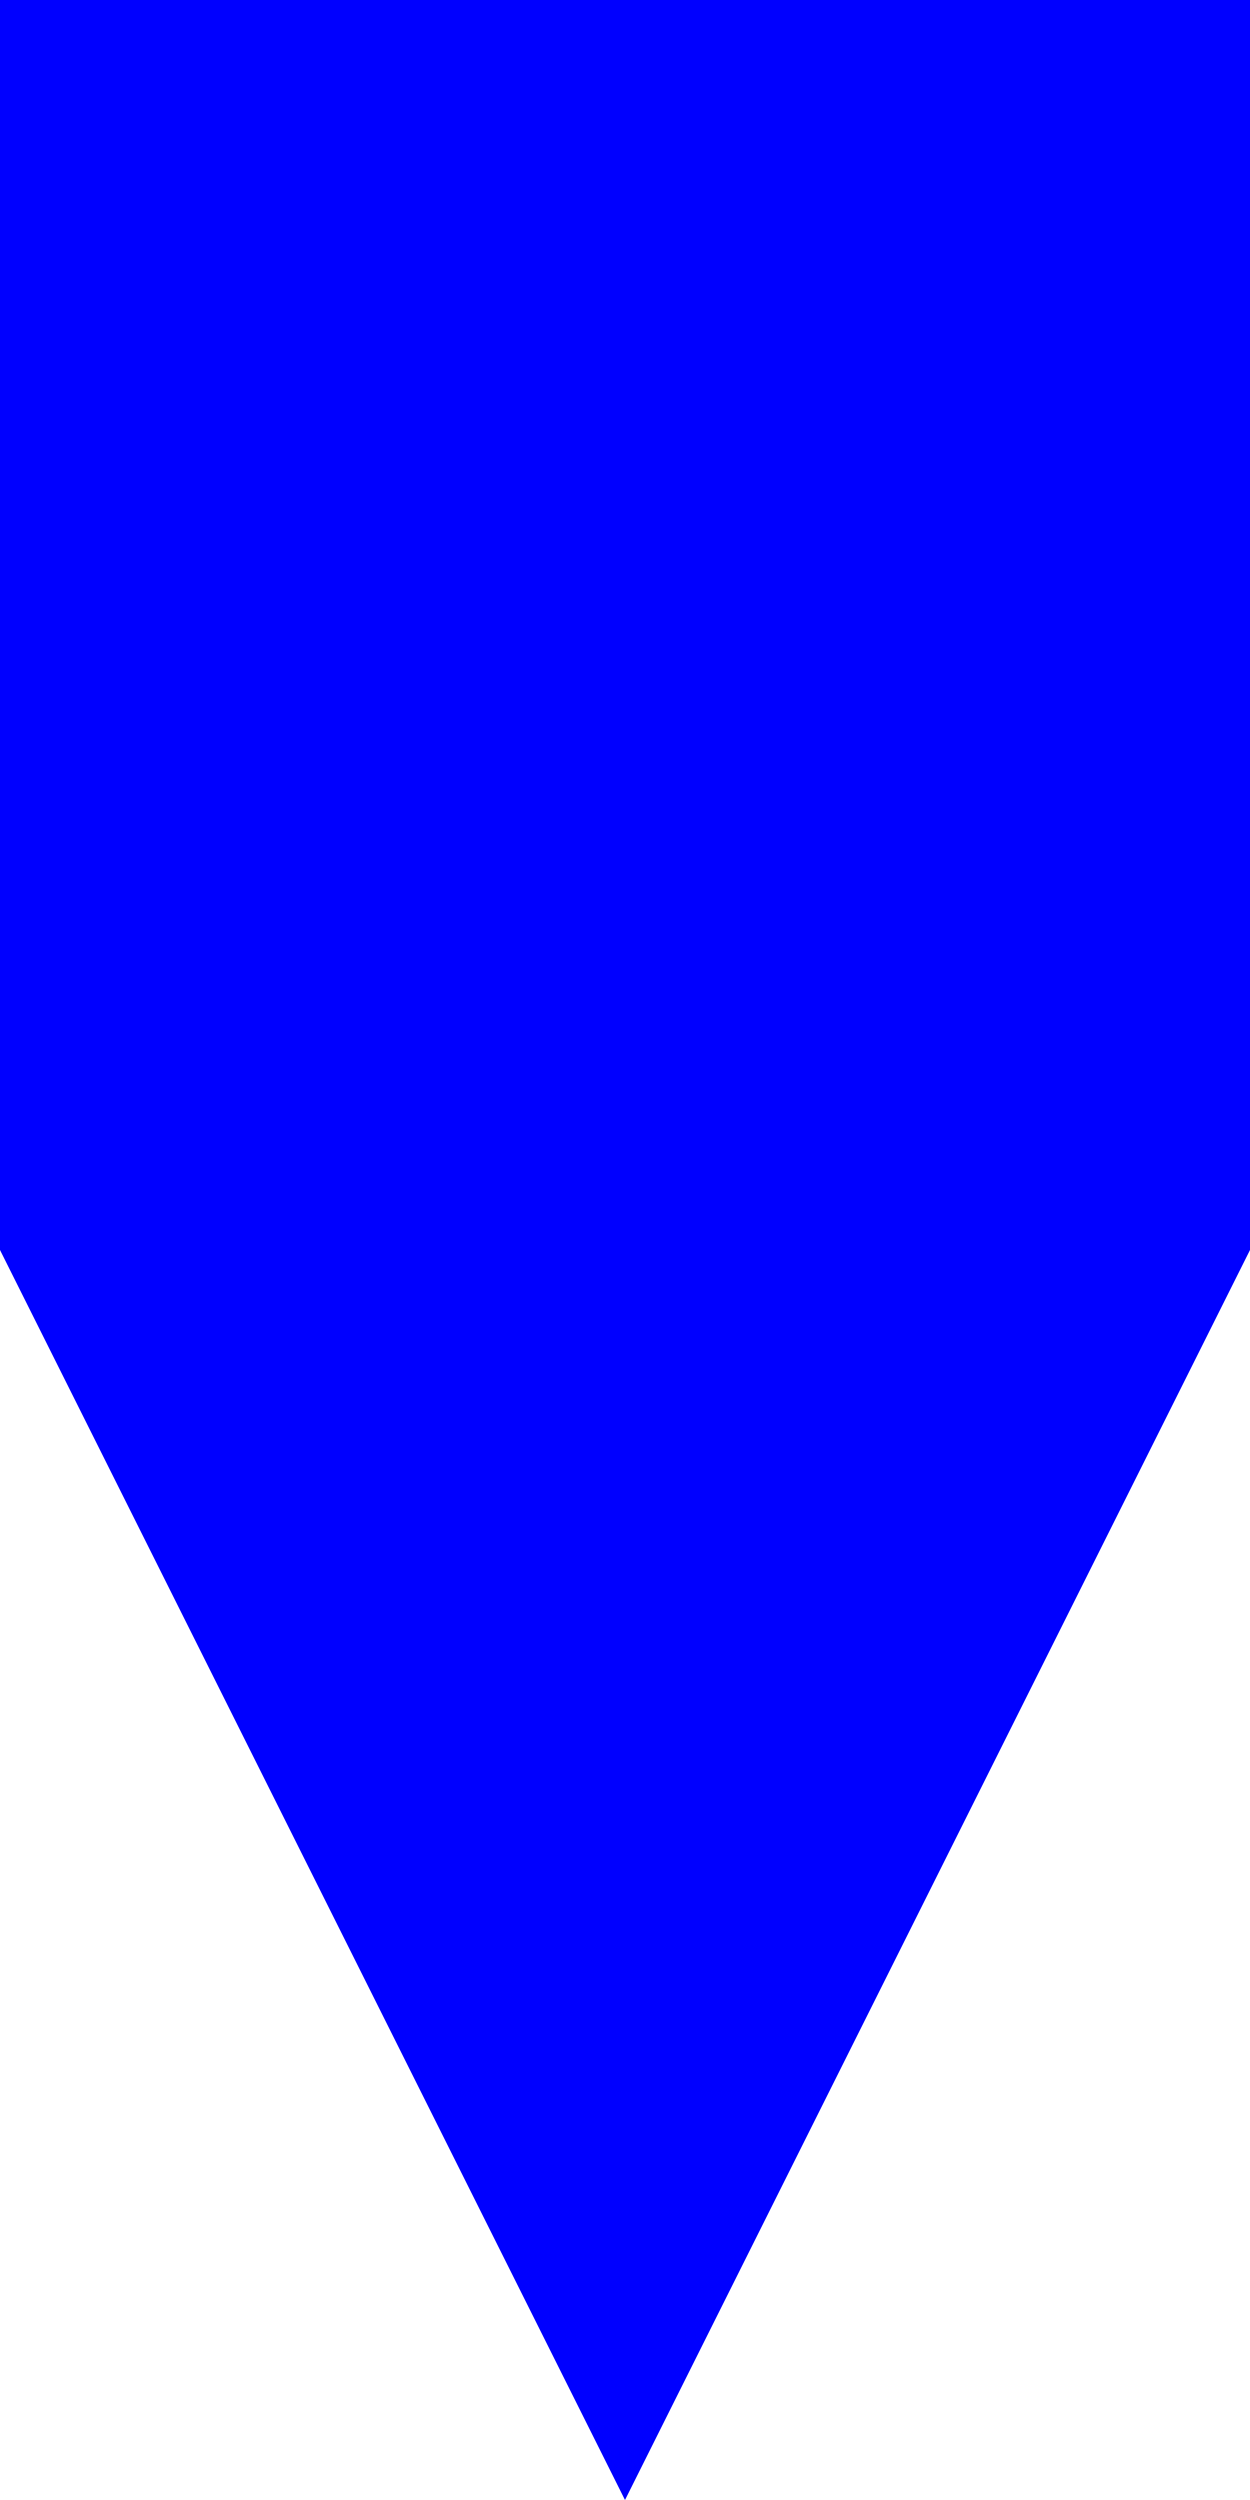
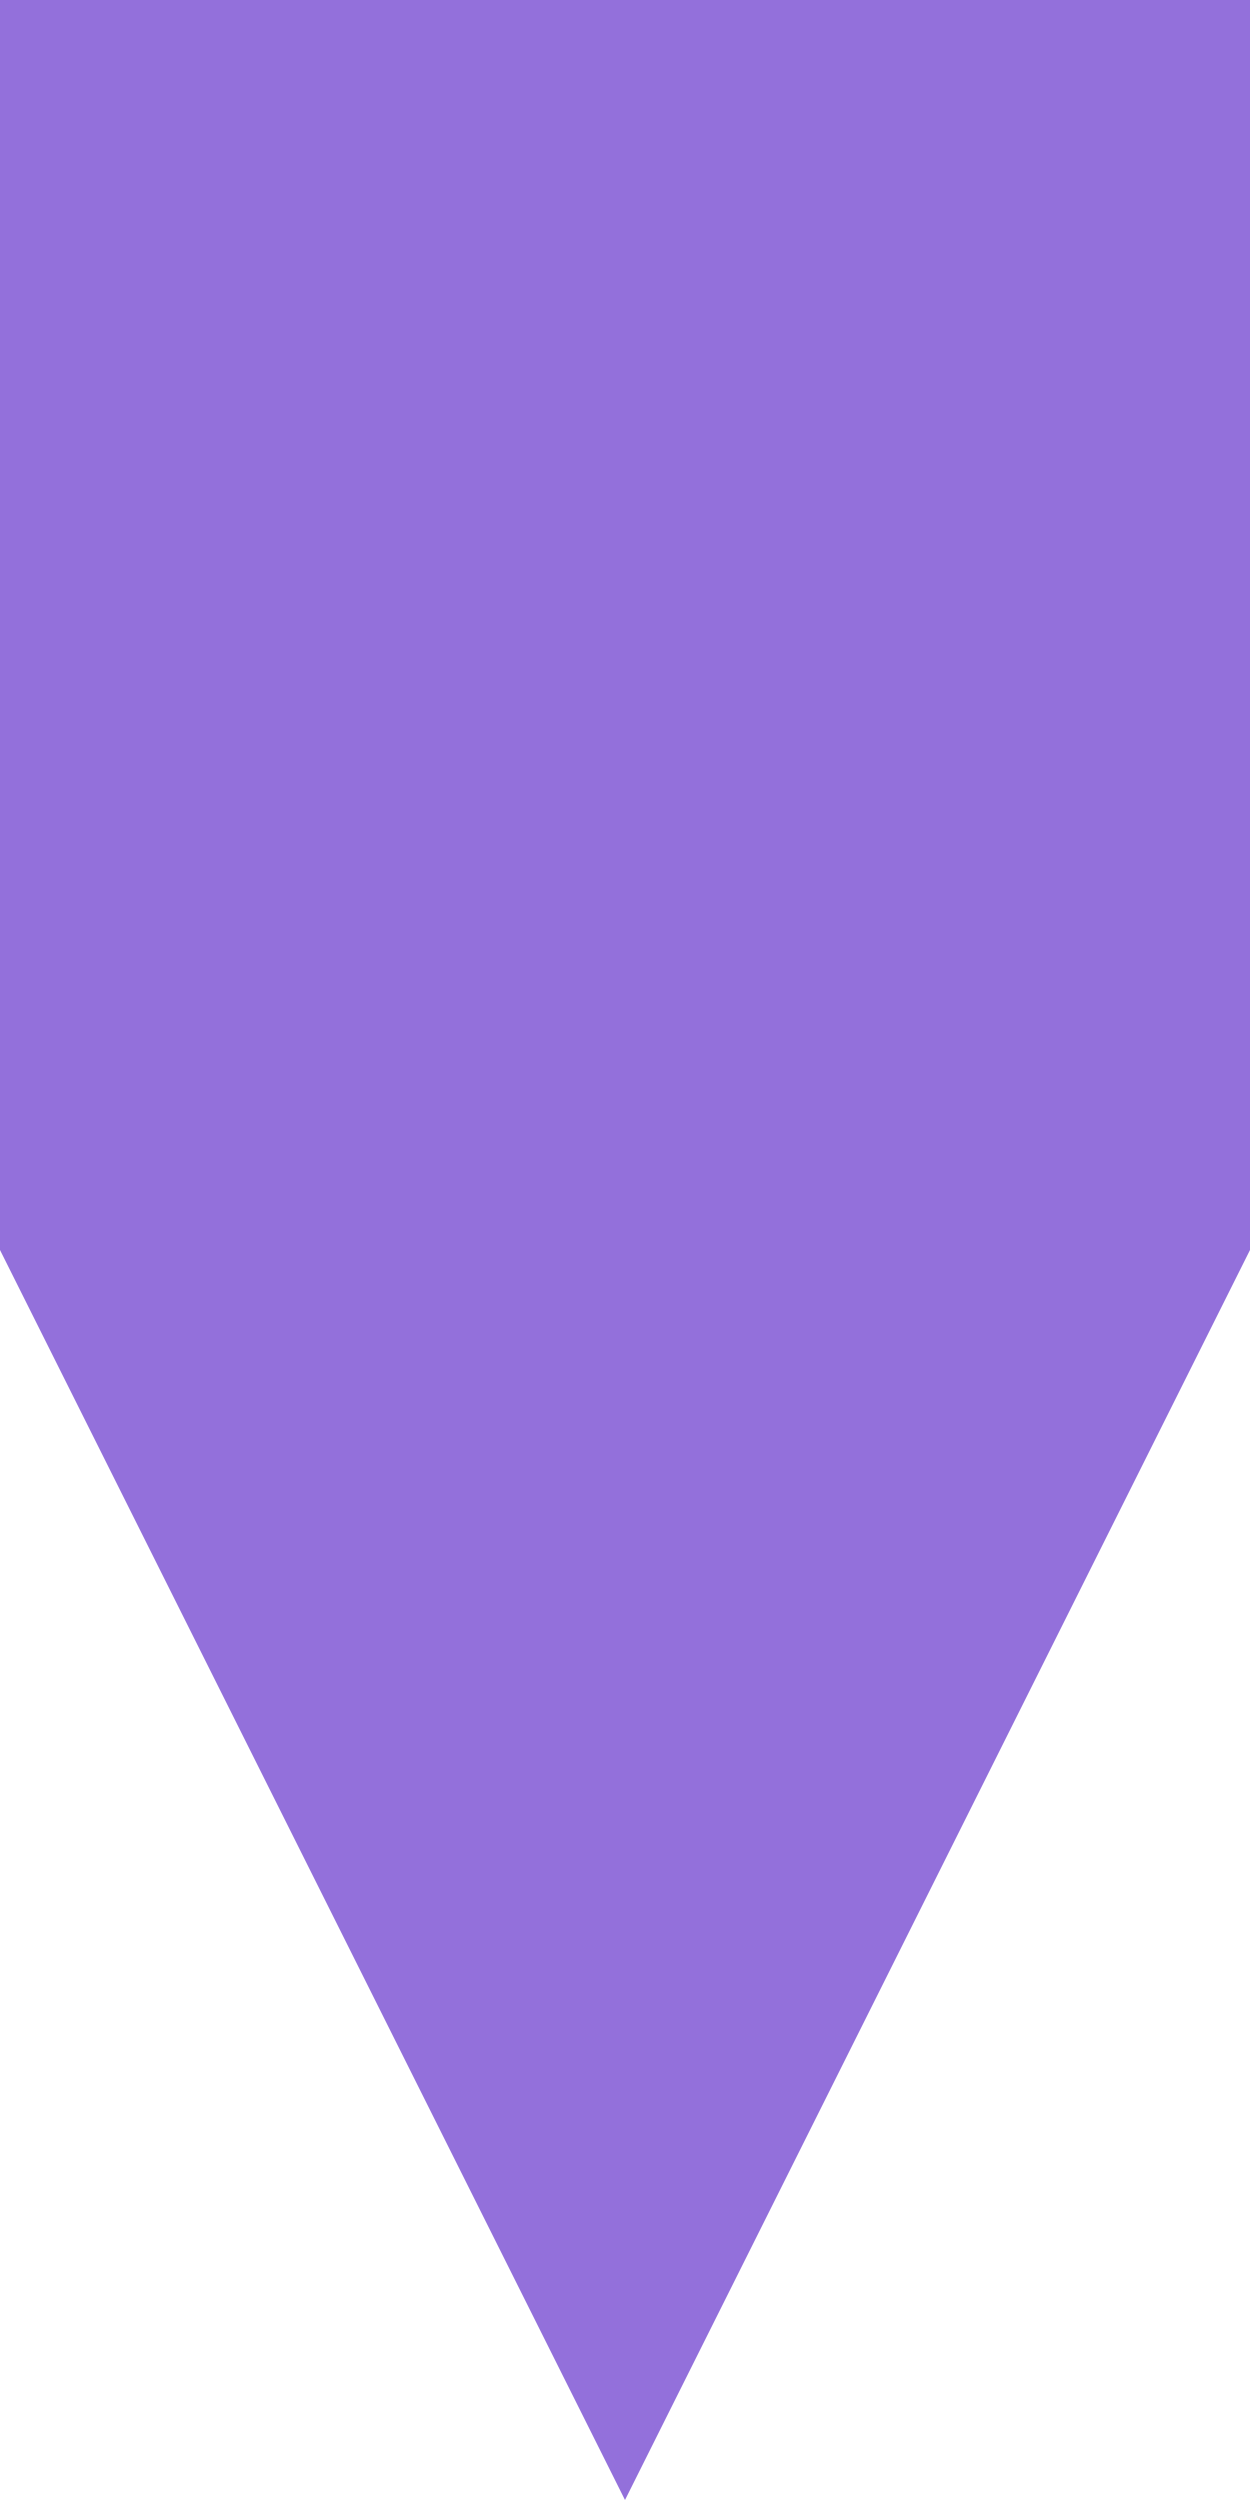
<svg xmlns="http://www.w3.org/2000/svg" version="1.1" viewBox="0 0 20 40">
-   <rect x="0" y="0" width="20" height="20" fill="blue" stroke-width="0" />
-   <polygon points="0,20 20,20 10,40" fill="blue" stroke-width="0" />
+   <rect x="0" y="0" width="20" height="20" fill="mediumpurple" stroke-width="0" />
+   <polygon points="0,20 20,20 10,40" fill="mediumpurple" stroke-width="0" />
</svg>
